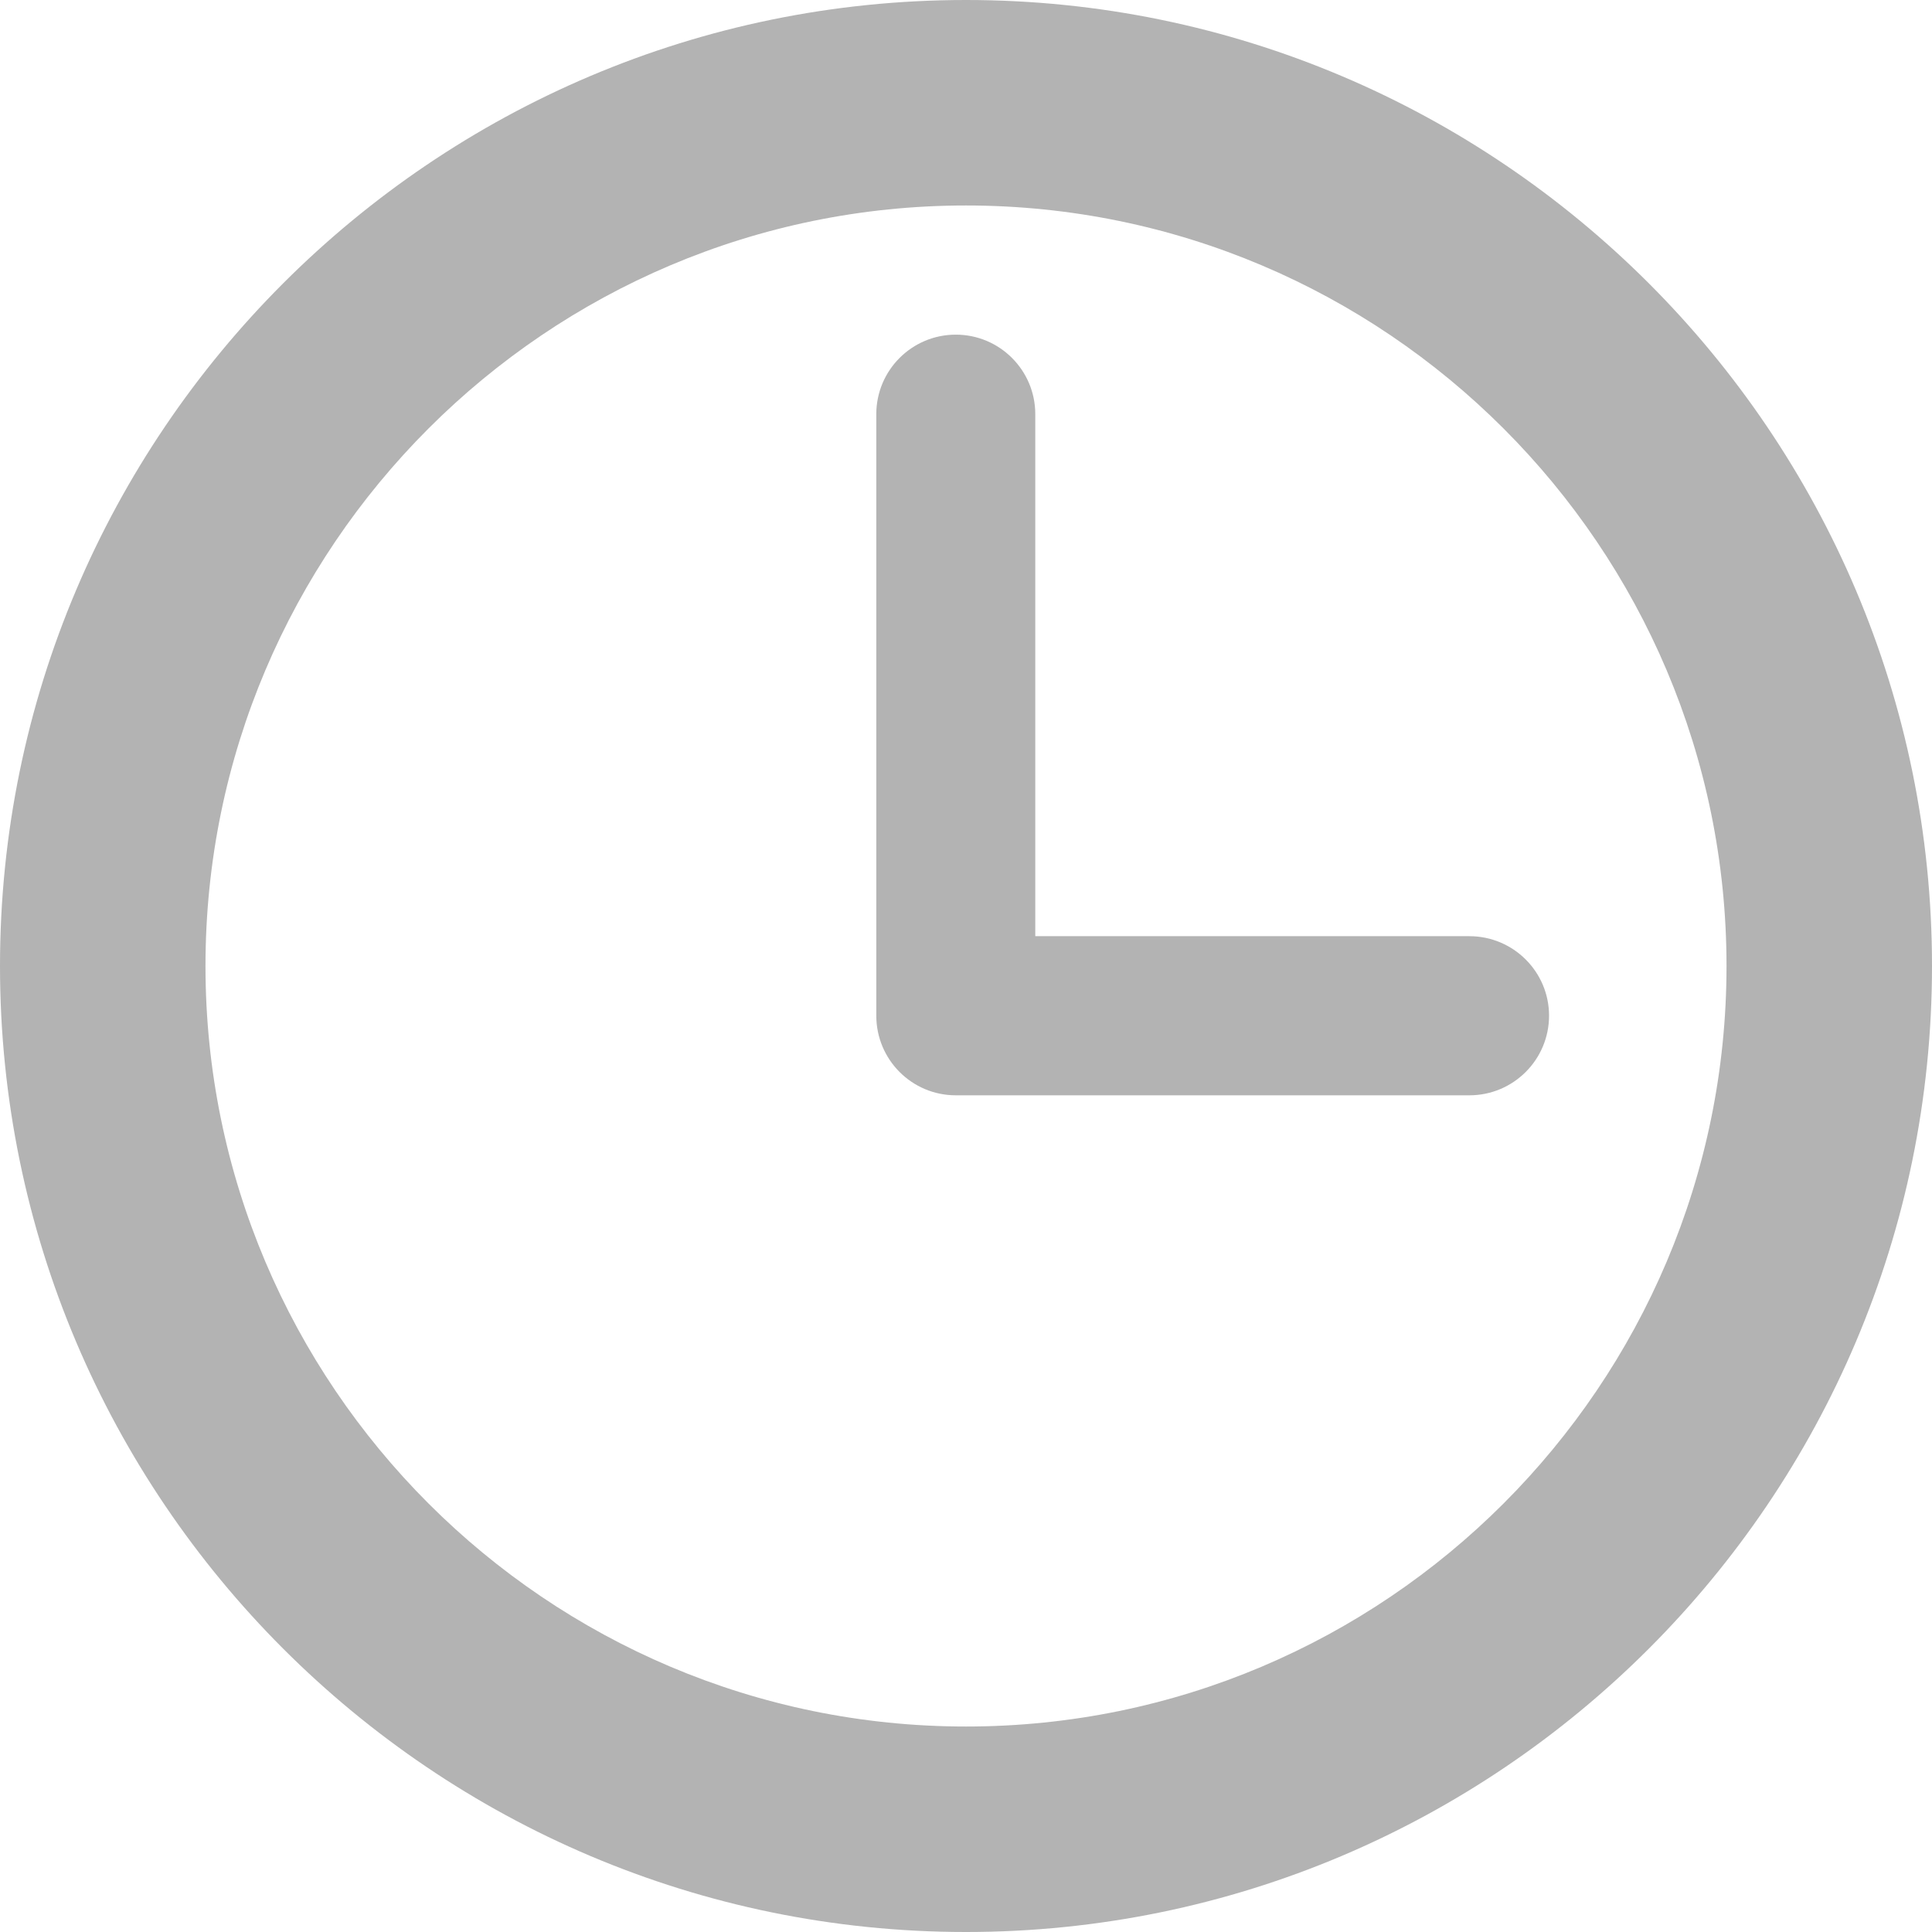
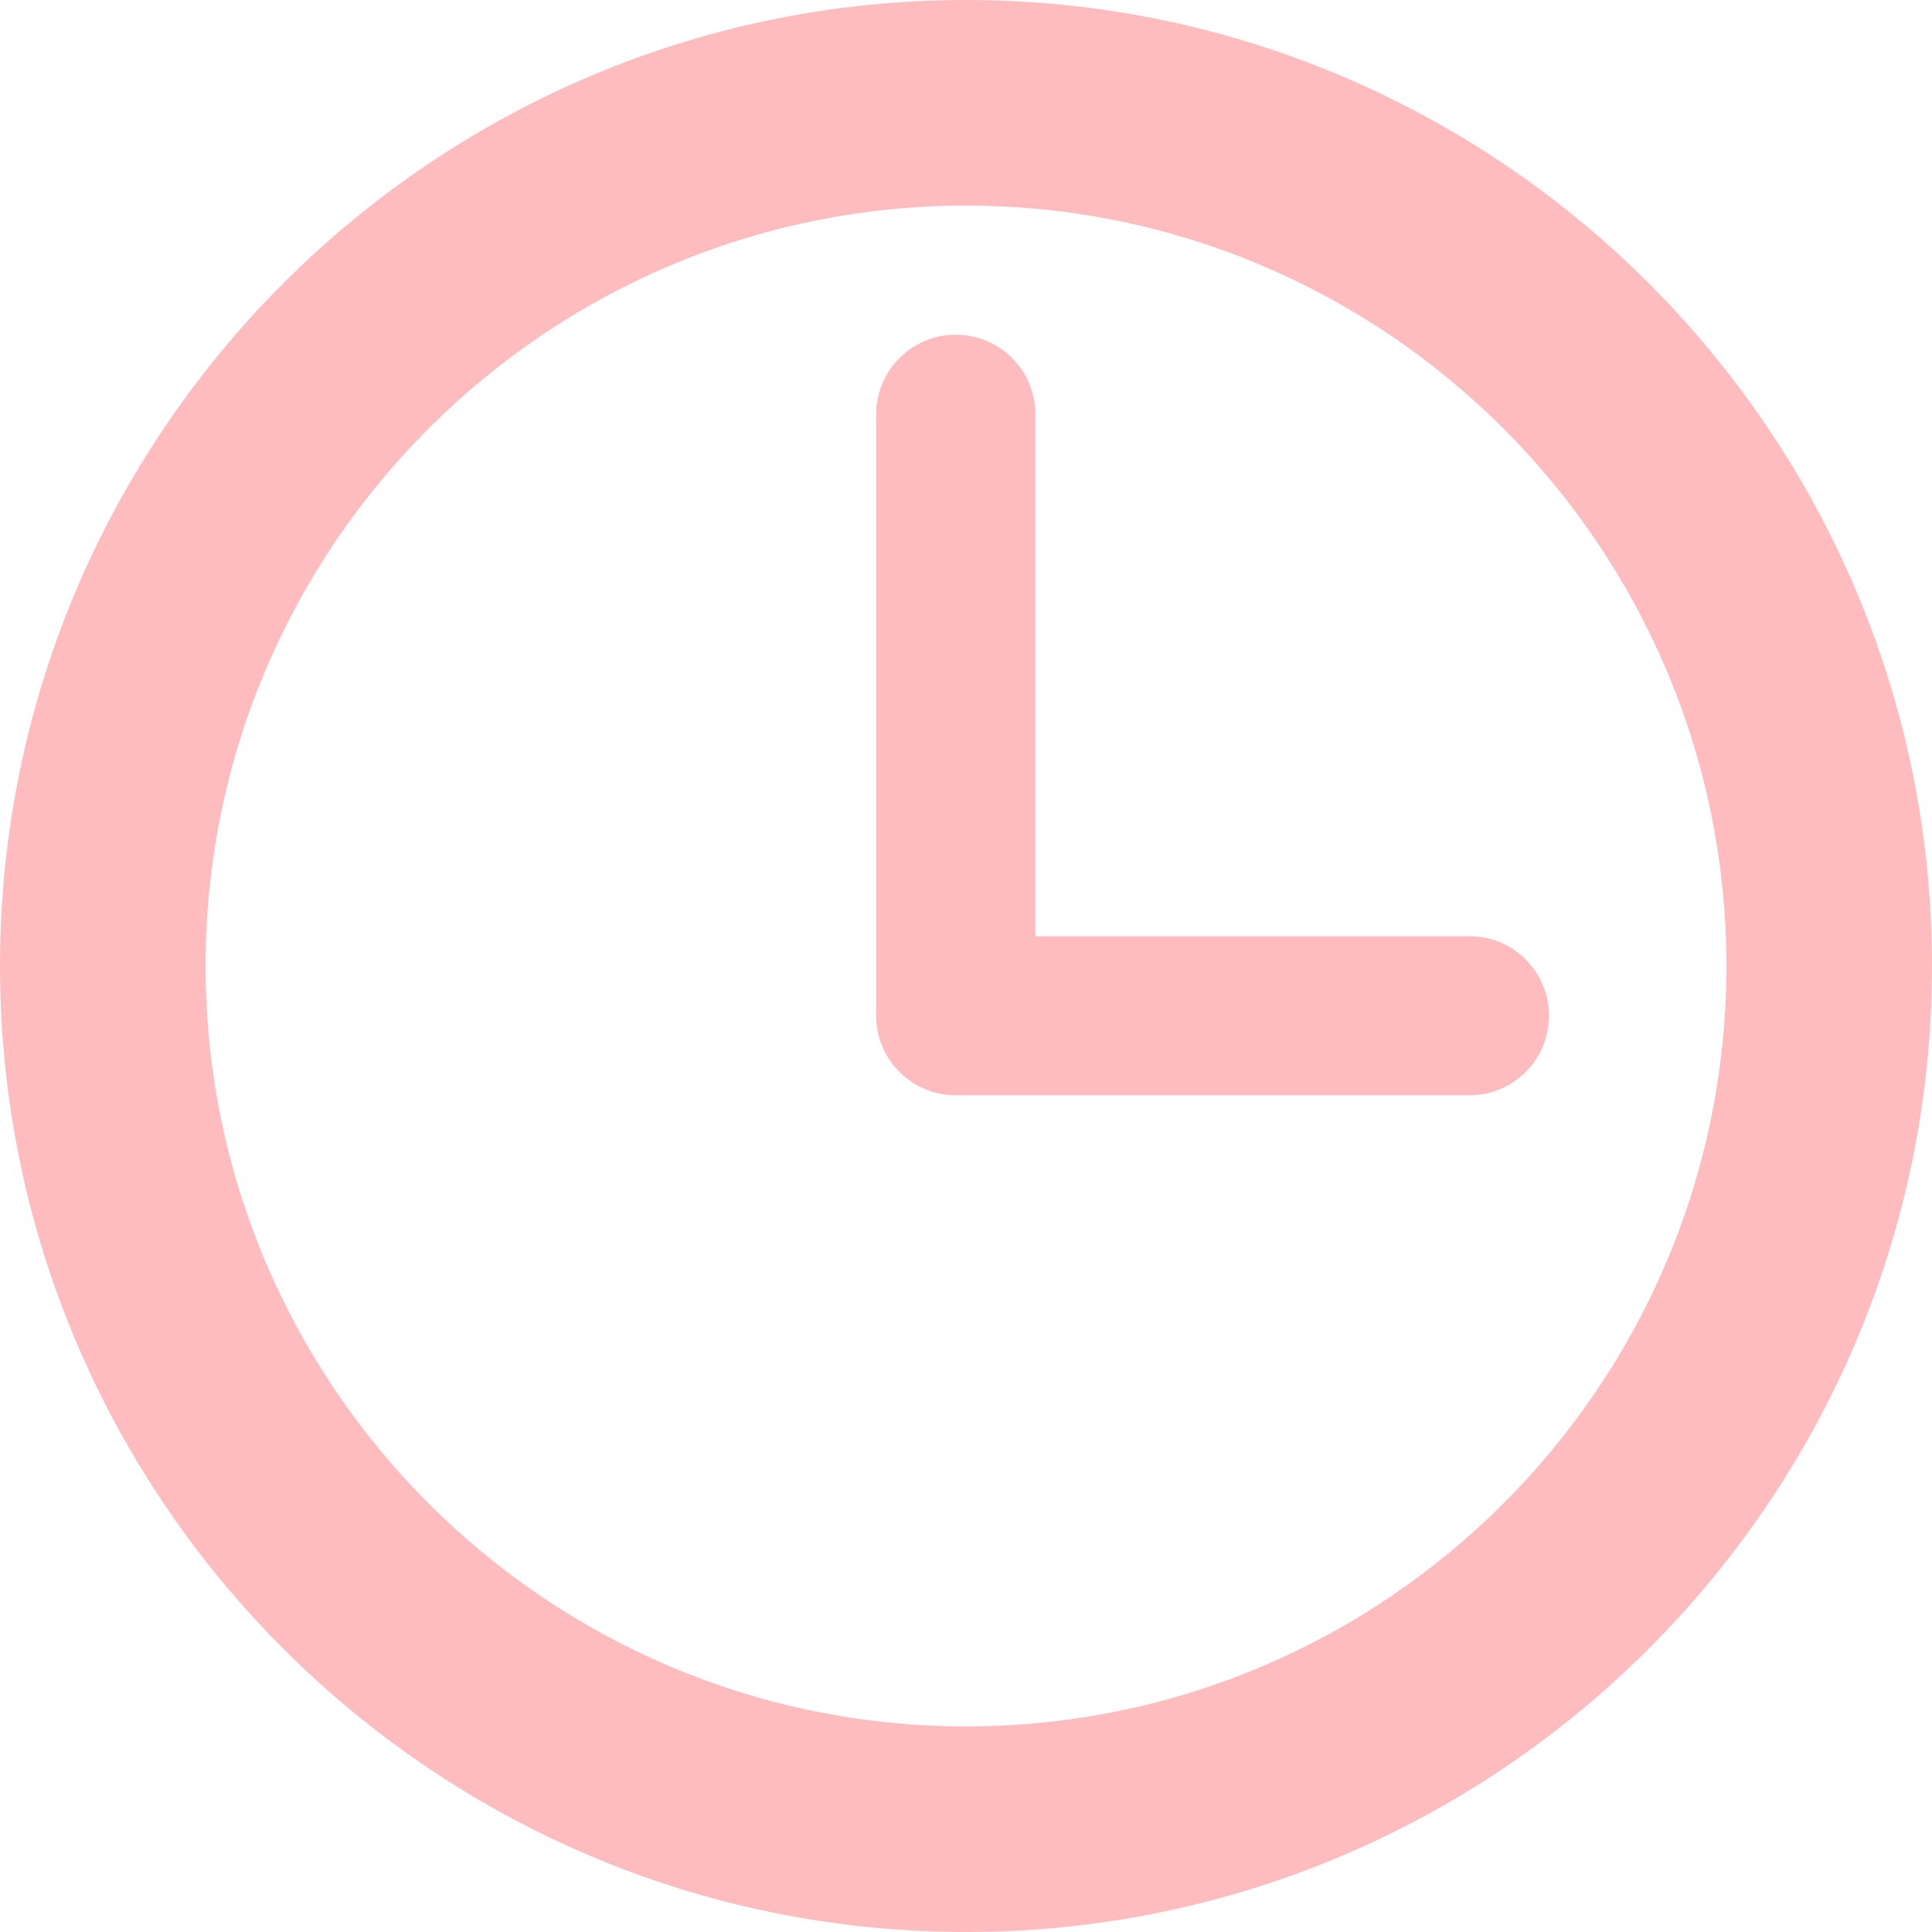
- <svg xmlns="http://www.w3.org/2000/svg" width="14" height="14" viewBox="0 0 14 14" fill="none">
-   <path d="M7 0C3.14 0 0 3.14 0 7C0 10.86 3.14 14 7 14C10.86 14 14 10.86 14 7C14 3.14 10.86 0 7 0ZM7 12.511C3.962 12.511 1.489 10.039 1.489 7C1.489 3.961 3.962 1.489 7 1.489C10.039 1.489 12.511 3.961 12.511 7C12.511 10.039 10.039 12.511 7 12.511Z" fill="#B3B3B3" />
-   <path d="M10.648 6.784H7.502V3.001C7.502 2.683 7.244 2.425 6.926 2.425C6.608 2.425 6.35 2.683 6.35 3.001V7.36C6.35 7.679 6.608 7.937 6.926 7.937H10.648C10.966 7.937 11.225 7.679 11.225 7.36C11.225 7.042 10.966 6.784 10.648 6.784Z" fill="#B3B3B3" />
+ <svg xmlns="http://www.w3.org/2000/svg" width="12" height="12" viewBox="0 0 12 12" fill="none">
+   <path d="M6 0C2.692 0 0 2.692 0 6C0 9.308 2.692 12 6 12C9.308 12 12 9.308 12 6C12 2.692 9.308 0 6 0ZM6 10.723C3.396 10.723 1.277 8.605 1.277 6C1.277 3.395 3.396 1.277 6 1.277C8.604 1.277 10.723 3.395 10.723 6C10.723 8.605 8.604 10.723 6 10.723Z" fill="#FFBCBF" />
+   <path d="M9.127 5.815H6.431V2.573C6.431 2.3 6.209 2.079 5.936 2.079C5.664 2.079 5.442 2.3 5.442 2.573V6.309C5.442 6.582 5.664 6.803 5.936 6.803H9.127C9.4 6.803 9.621 6.582 9.621 6.309C9.621 6.036 9.4 5.815 9.127 5.815Z" fill="#FFBCBF" />
</svg>
